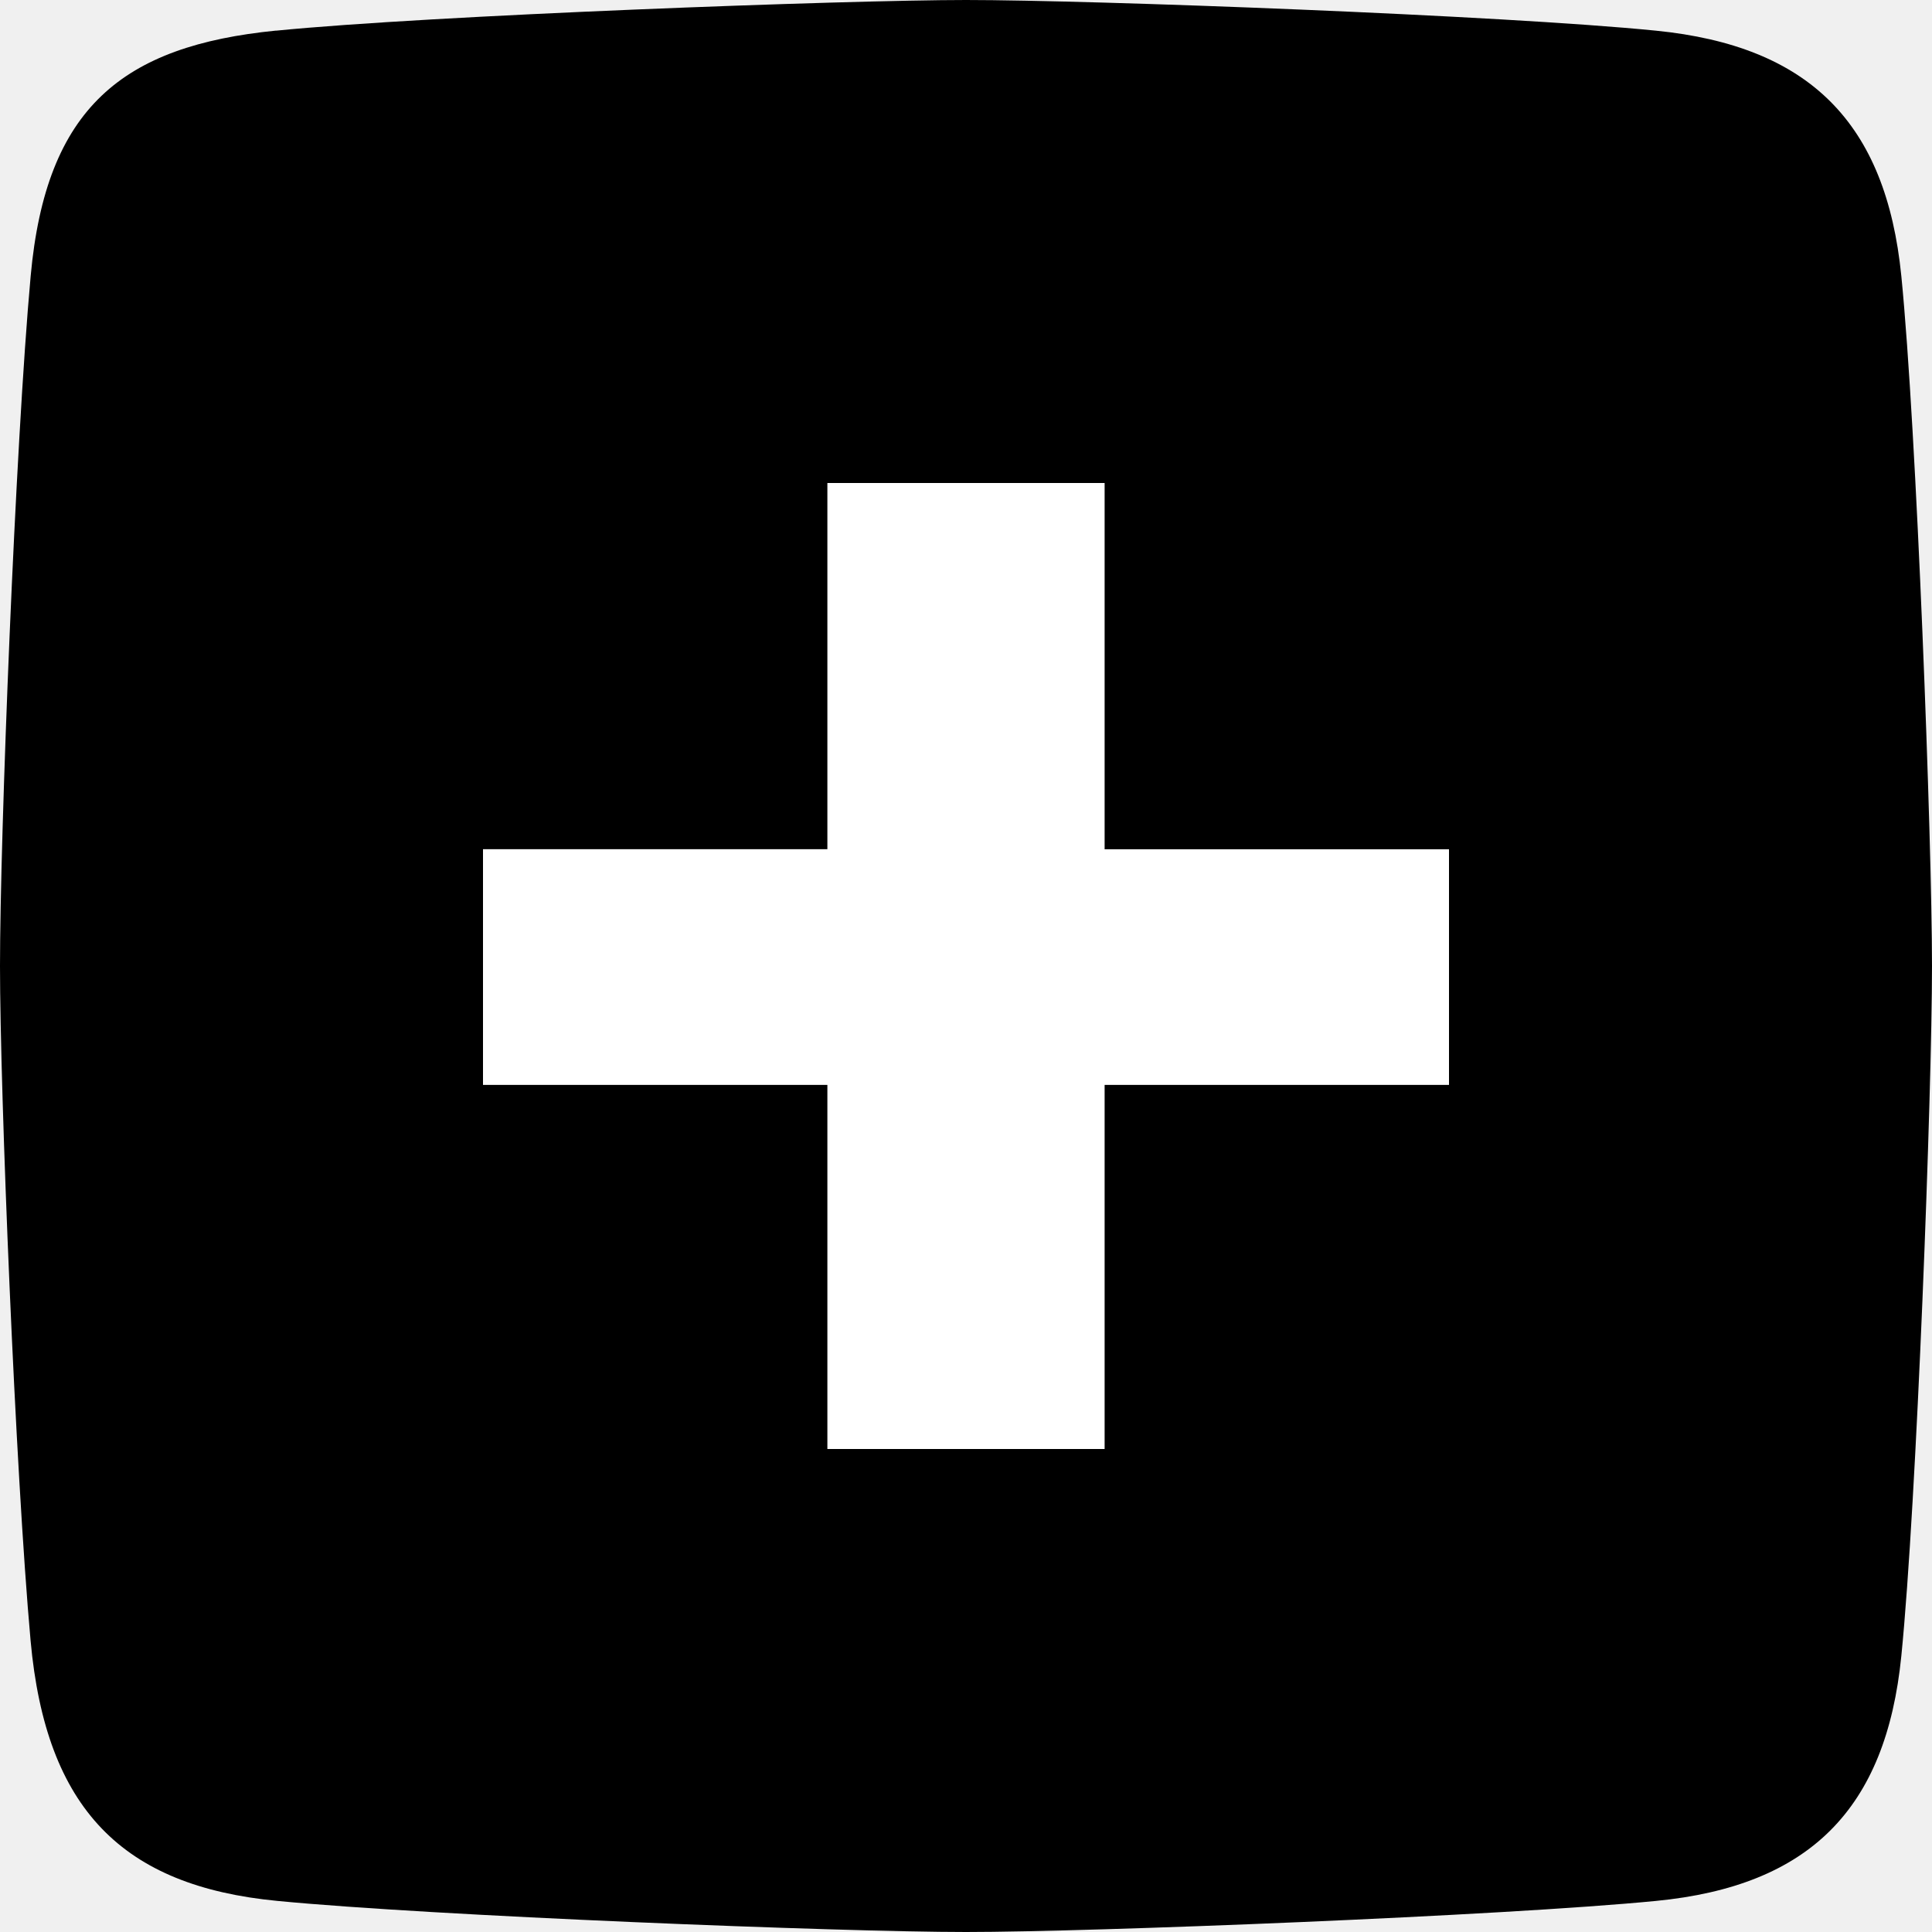
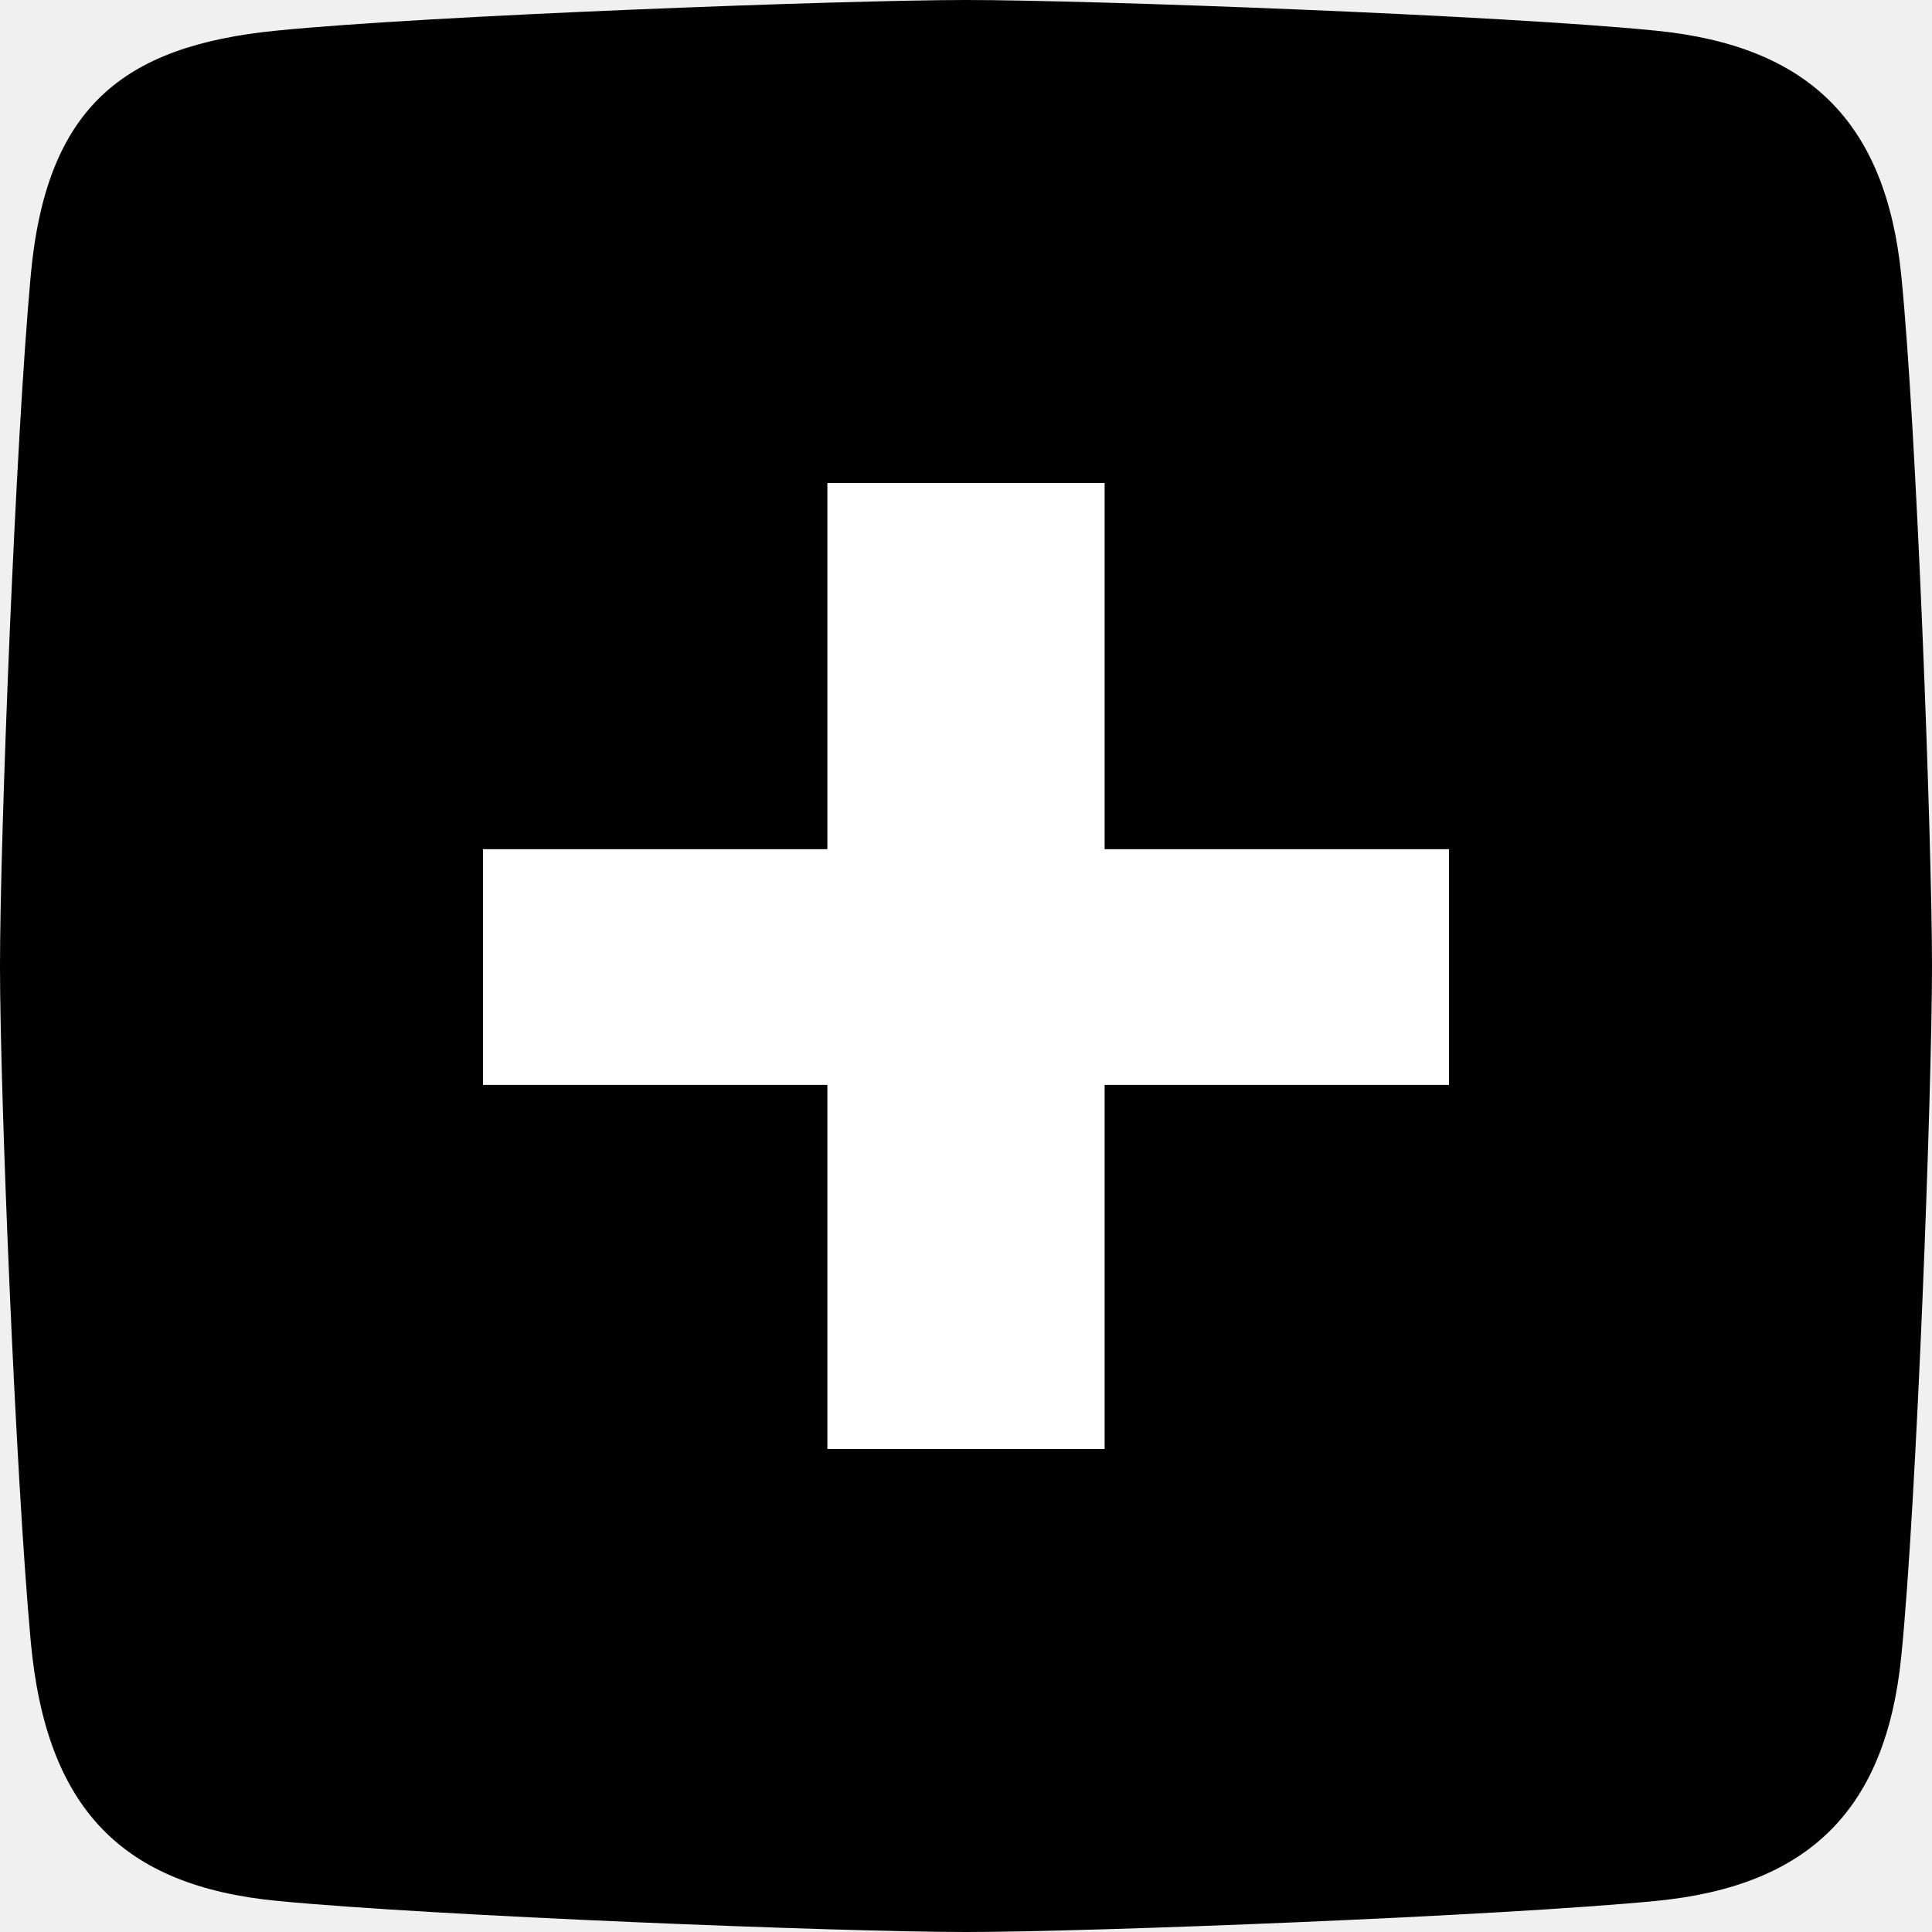
- <svg xmlns="http://www.w3.org/2000/svg" width="24" height="24" viewBox="0 0 24 24">
-   <g fill="none" fill-rule="evenodd">
-     <path d="M3.429.381C5.333.191 10.527 0 12 0c1.542 0 6.667.19 8.571.381 1.905.19 2.858 1.143 3.048 3.048.19 1.904.381 7.02.381 8.571 0 1.556-.19 6.667-.381 8.571-.19 1.905-1.143 2.858-3.048 3.043C18.667 23.8 13.564 24 12 24c-1.562 0-6.63-.2-8.553-.386C1.524 23.43.57 22.476.38 20.381.191 18.286 0 13.557 0 12c0-1.594.19-6.476.381-8.571C.571 1.333 1.524.57 3.429.38z" fill="#000" />
-     <path fill="#FFF" d="M18 13.477V10.55h-4.278V6h-3.444v4.549H6v2.928h4.278V18h3.444v-4.523z" />
+ <svg xmlns="http://www.w3.org/2000/svg" width="24px" height="24px" viewBox="0 0 24 24" version="1.1">
+   <defs />
+   <g id="Page-1" stroke="none" stroke-width="1" fill="none" fill-rule="evenodd">
+     <g id="plus-copy">
+       <path d="M3.429,0.381 C5.333,0.19 10.527,-7.10542736e-15 12,-7.10542736e-15 C13.542,-7.10542736e-15 18.667,0.19 20.571,0.381 C22.476,0.571 23.429,1.524 23.619,3.429 C23.81,5.333 24,10.45 24,12 C24,13.556 23.81,18.667 23.619,20.571 C23.429,22.476 22.476,23.429 20.571,23.614 C18.667,23.8 13.564,24 12,24 C10.438,24 5.369,23.8 3.447,23.614 C1.524,23.429 0.571,22.476 0.381,20.381 C0.19,18.286 1.27897692e-13,13.557 1.27897692e-13,12 C1.27897692e-13,10.406 0.19,5.524 0.381,3.429 C0.571,1.333 1.524,0.571 3.429,0.381 Z" id="Rectangle-7-Copy-3" fill="#000000" />
+       <polygon id="+" fill="#FFFFFF" points="18 13.477 18 10.549 13.722 10.549 13.722 6 10.278 6 10.278 10.549 6 10.549 6 13.477 10.278 13.477 10.278 18 13.722 18 13.722 13.477" />
+     </g>
  </g>
</svg>
